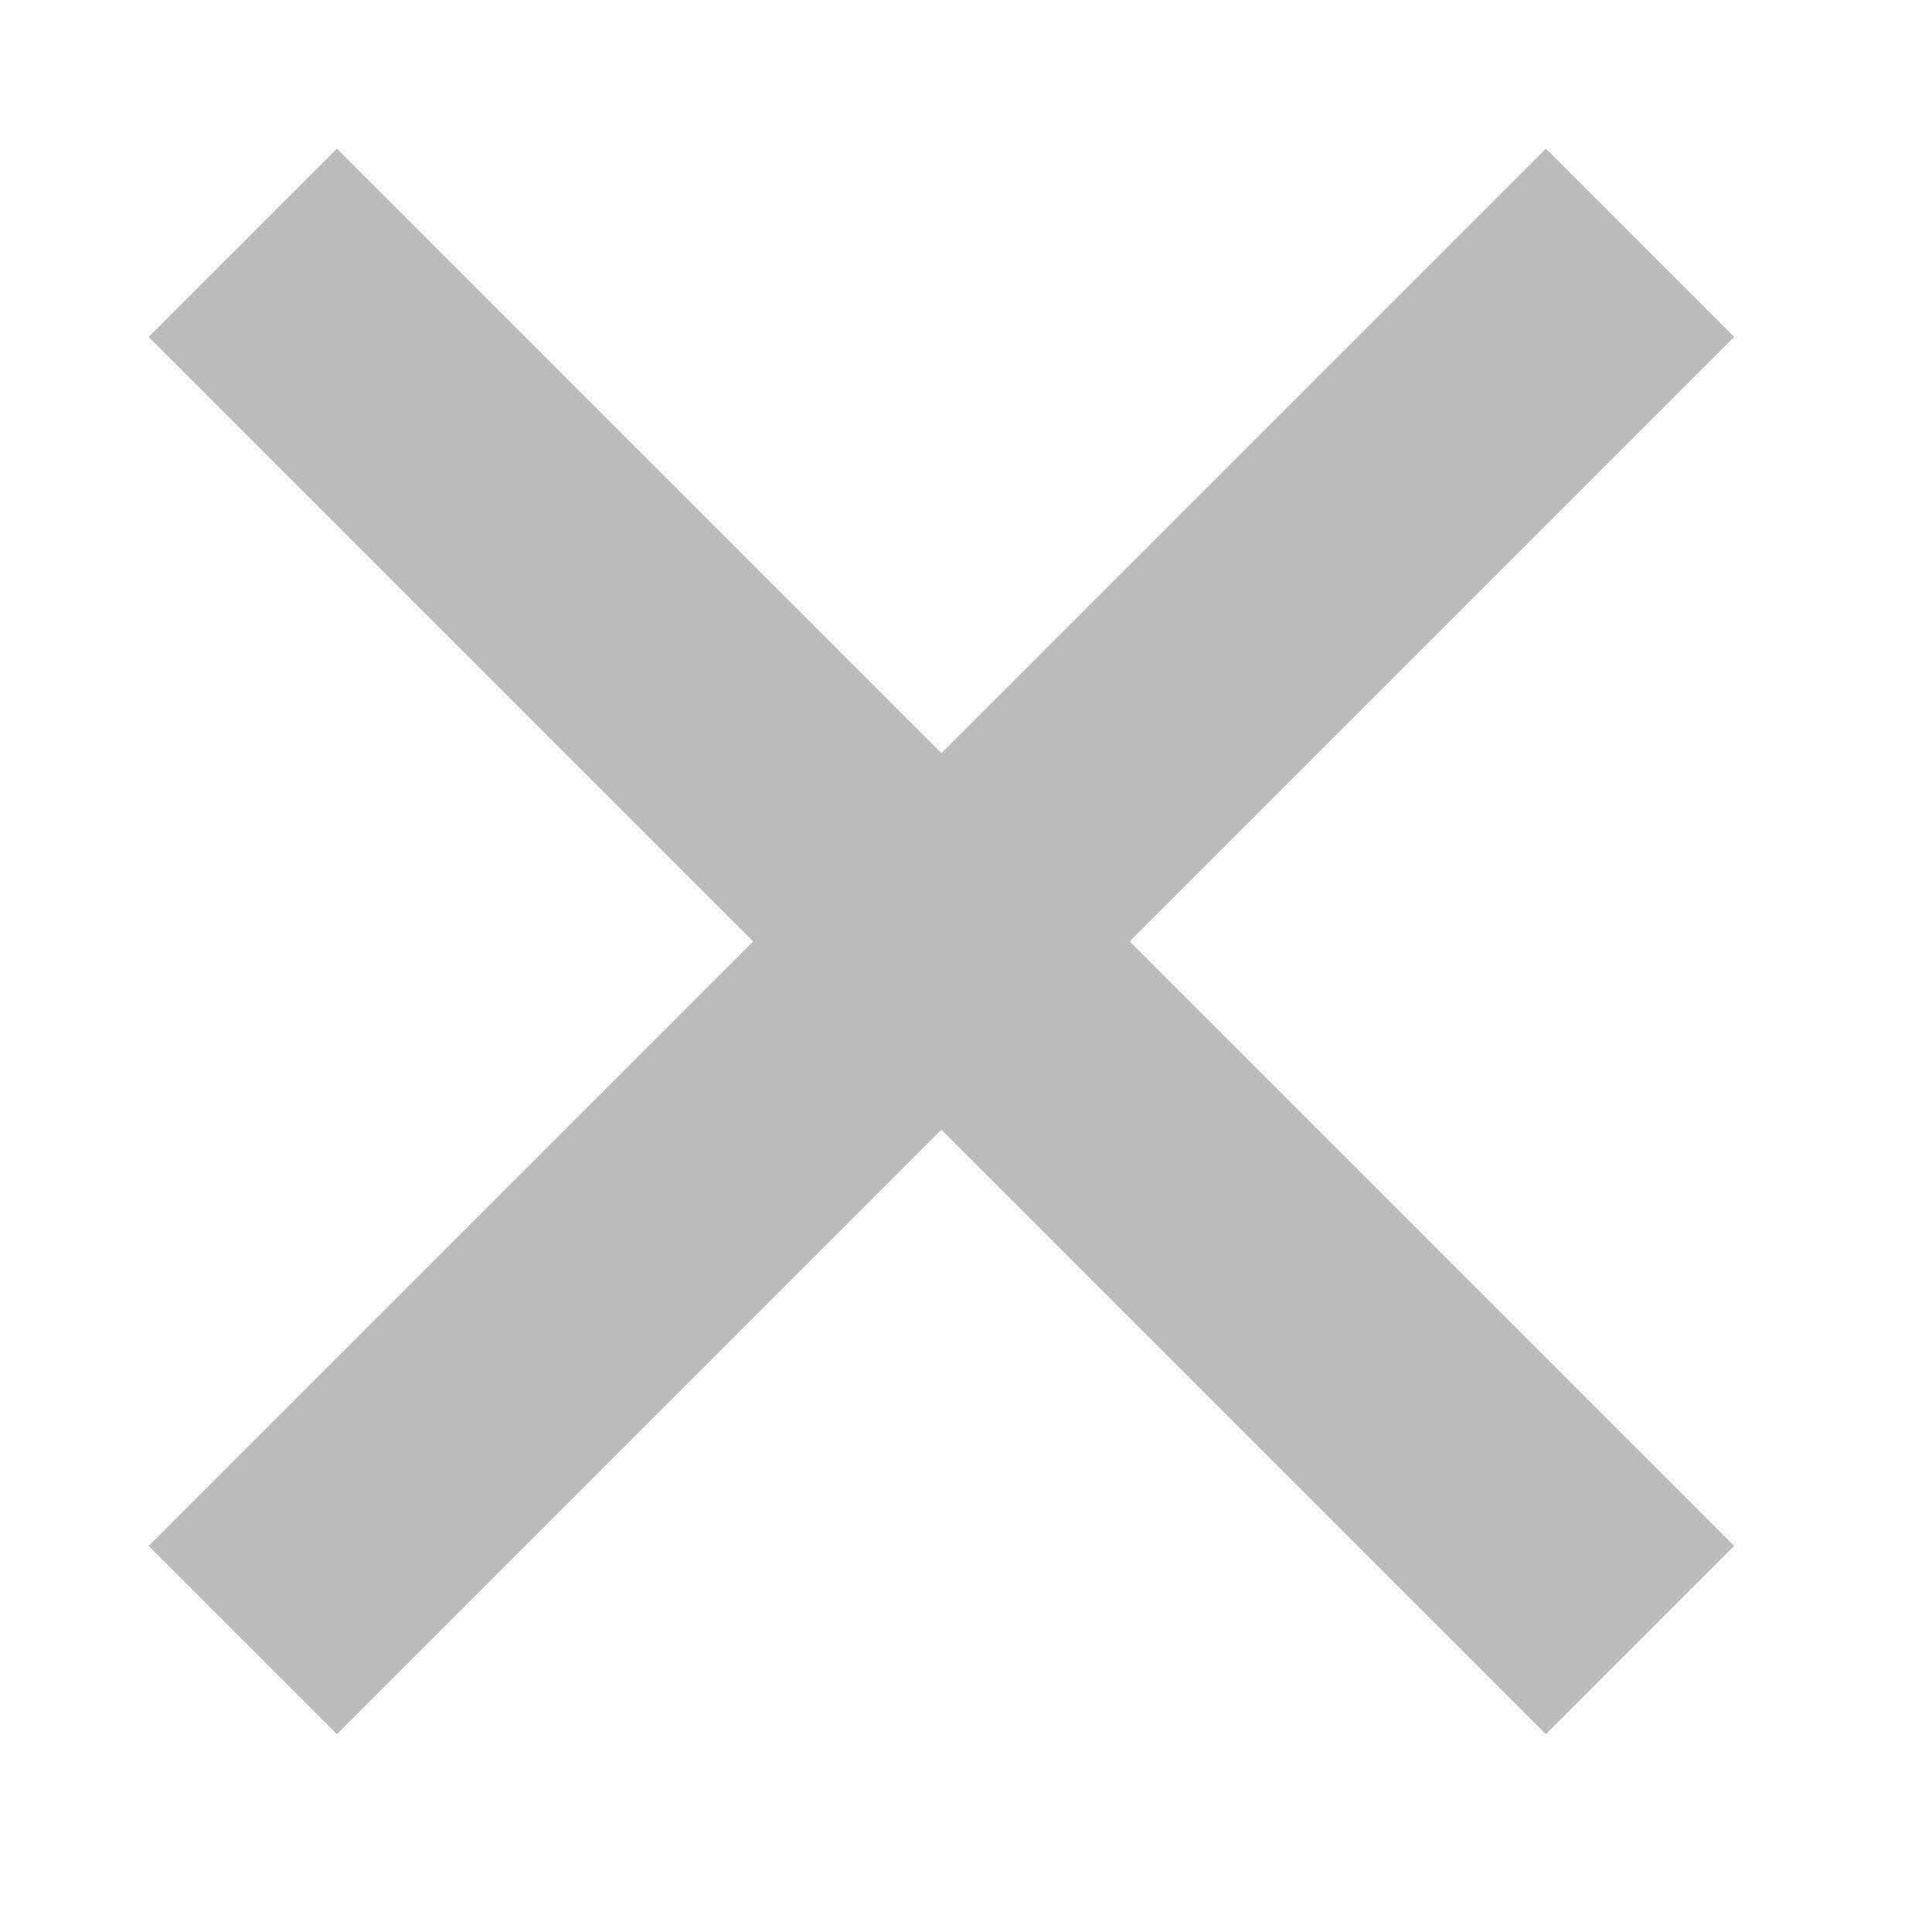
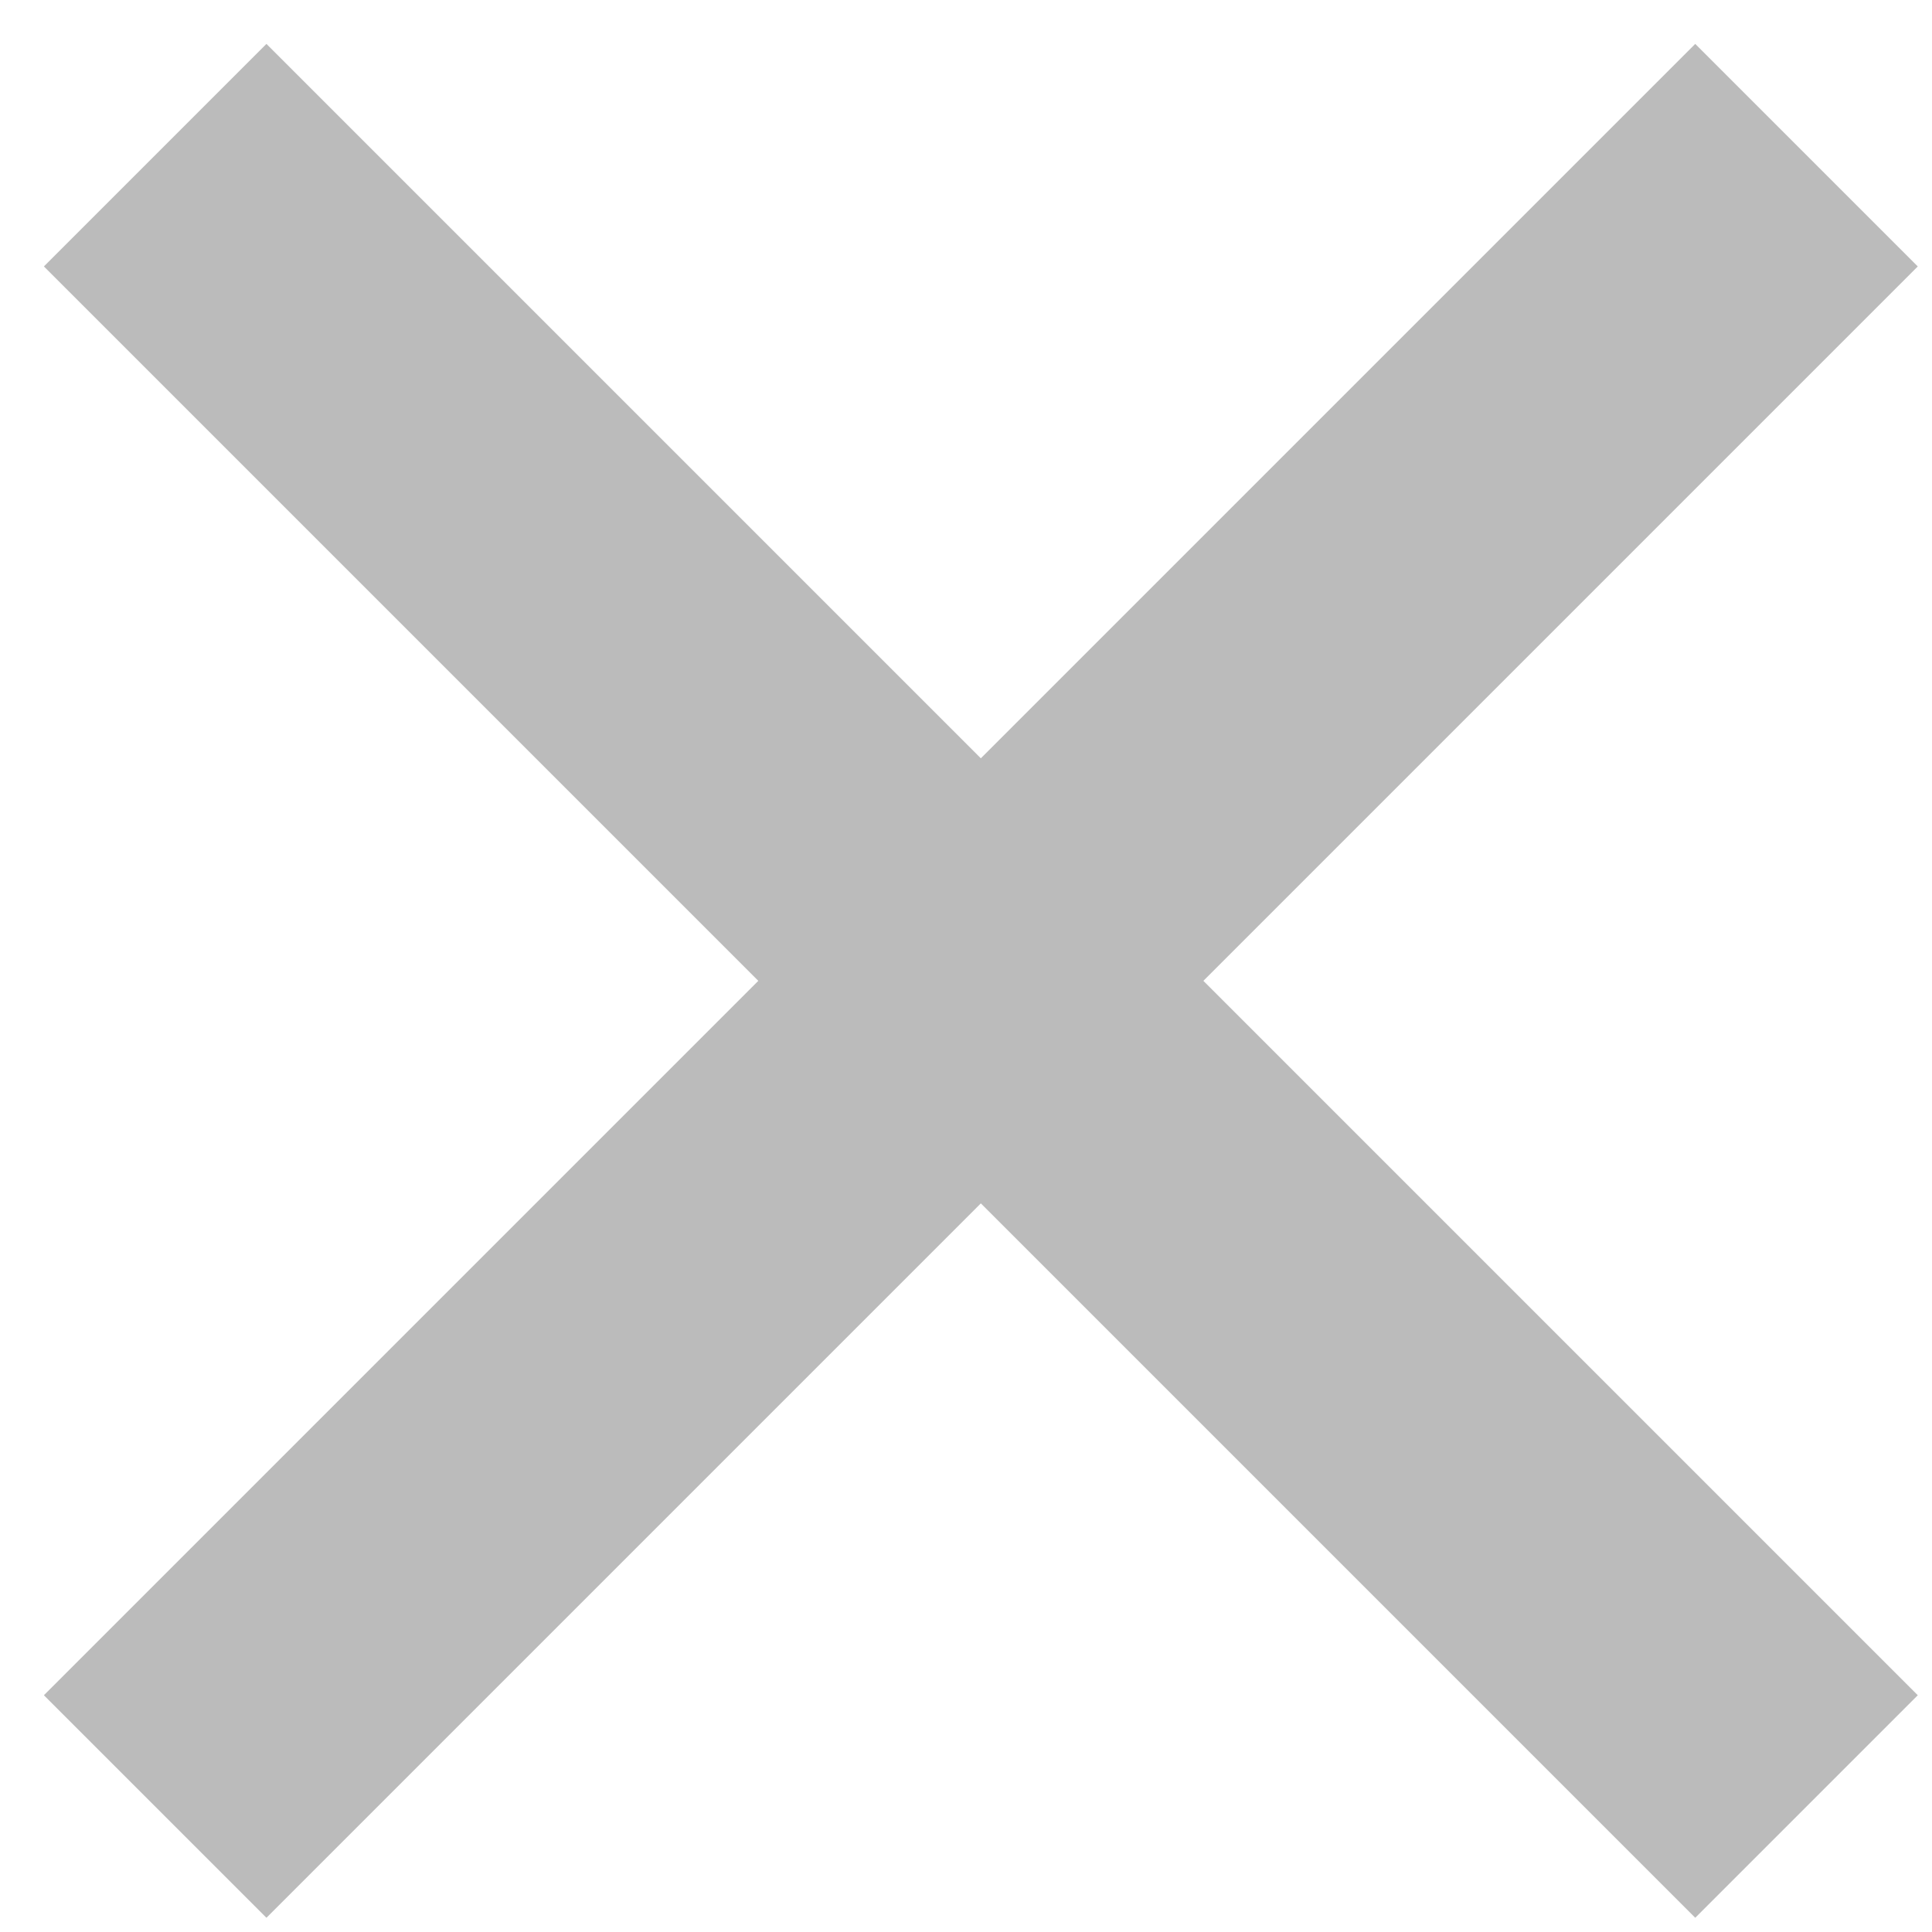
- <svg xmlns="http://www.w3.org/2000/svg" width="13" height="13" viewBox="0 0 13 13" fill="none">
-   <path d="M10.402 11.669L1 2.267L2.267 1L11.669 10.402L10.402 11.669ZM2.267 11.669L1 10.402L10.402 1L11.669 2.267L2.267 11.669Z" fill="#BBBBBB" />
+ <svg xmlns="http://www.w3.org/2000/svg" width="11" height="11" viewBox="0 0 11 11" fill="none">
+   <path d="M9.652 10.919L0.25 1.517L1.517 0.25L10.919 9.652L9.652 10.919ZM1.517 10.919L0.25 9.652L9.652 0.25L10.919 1.517L1.517 10.919Z" fill="#BBBBBB" />
</svg>
